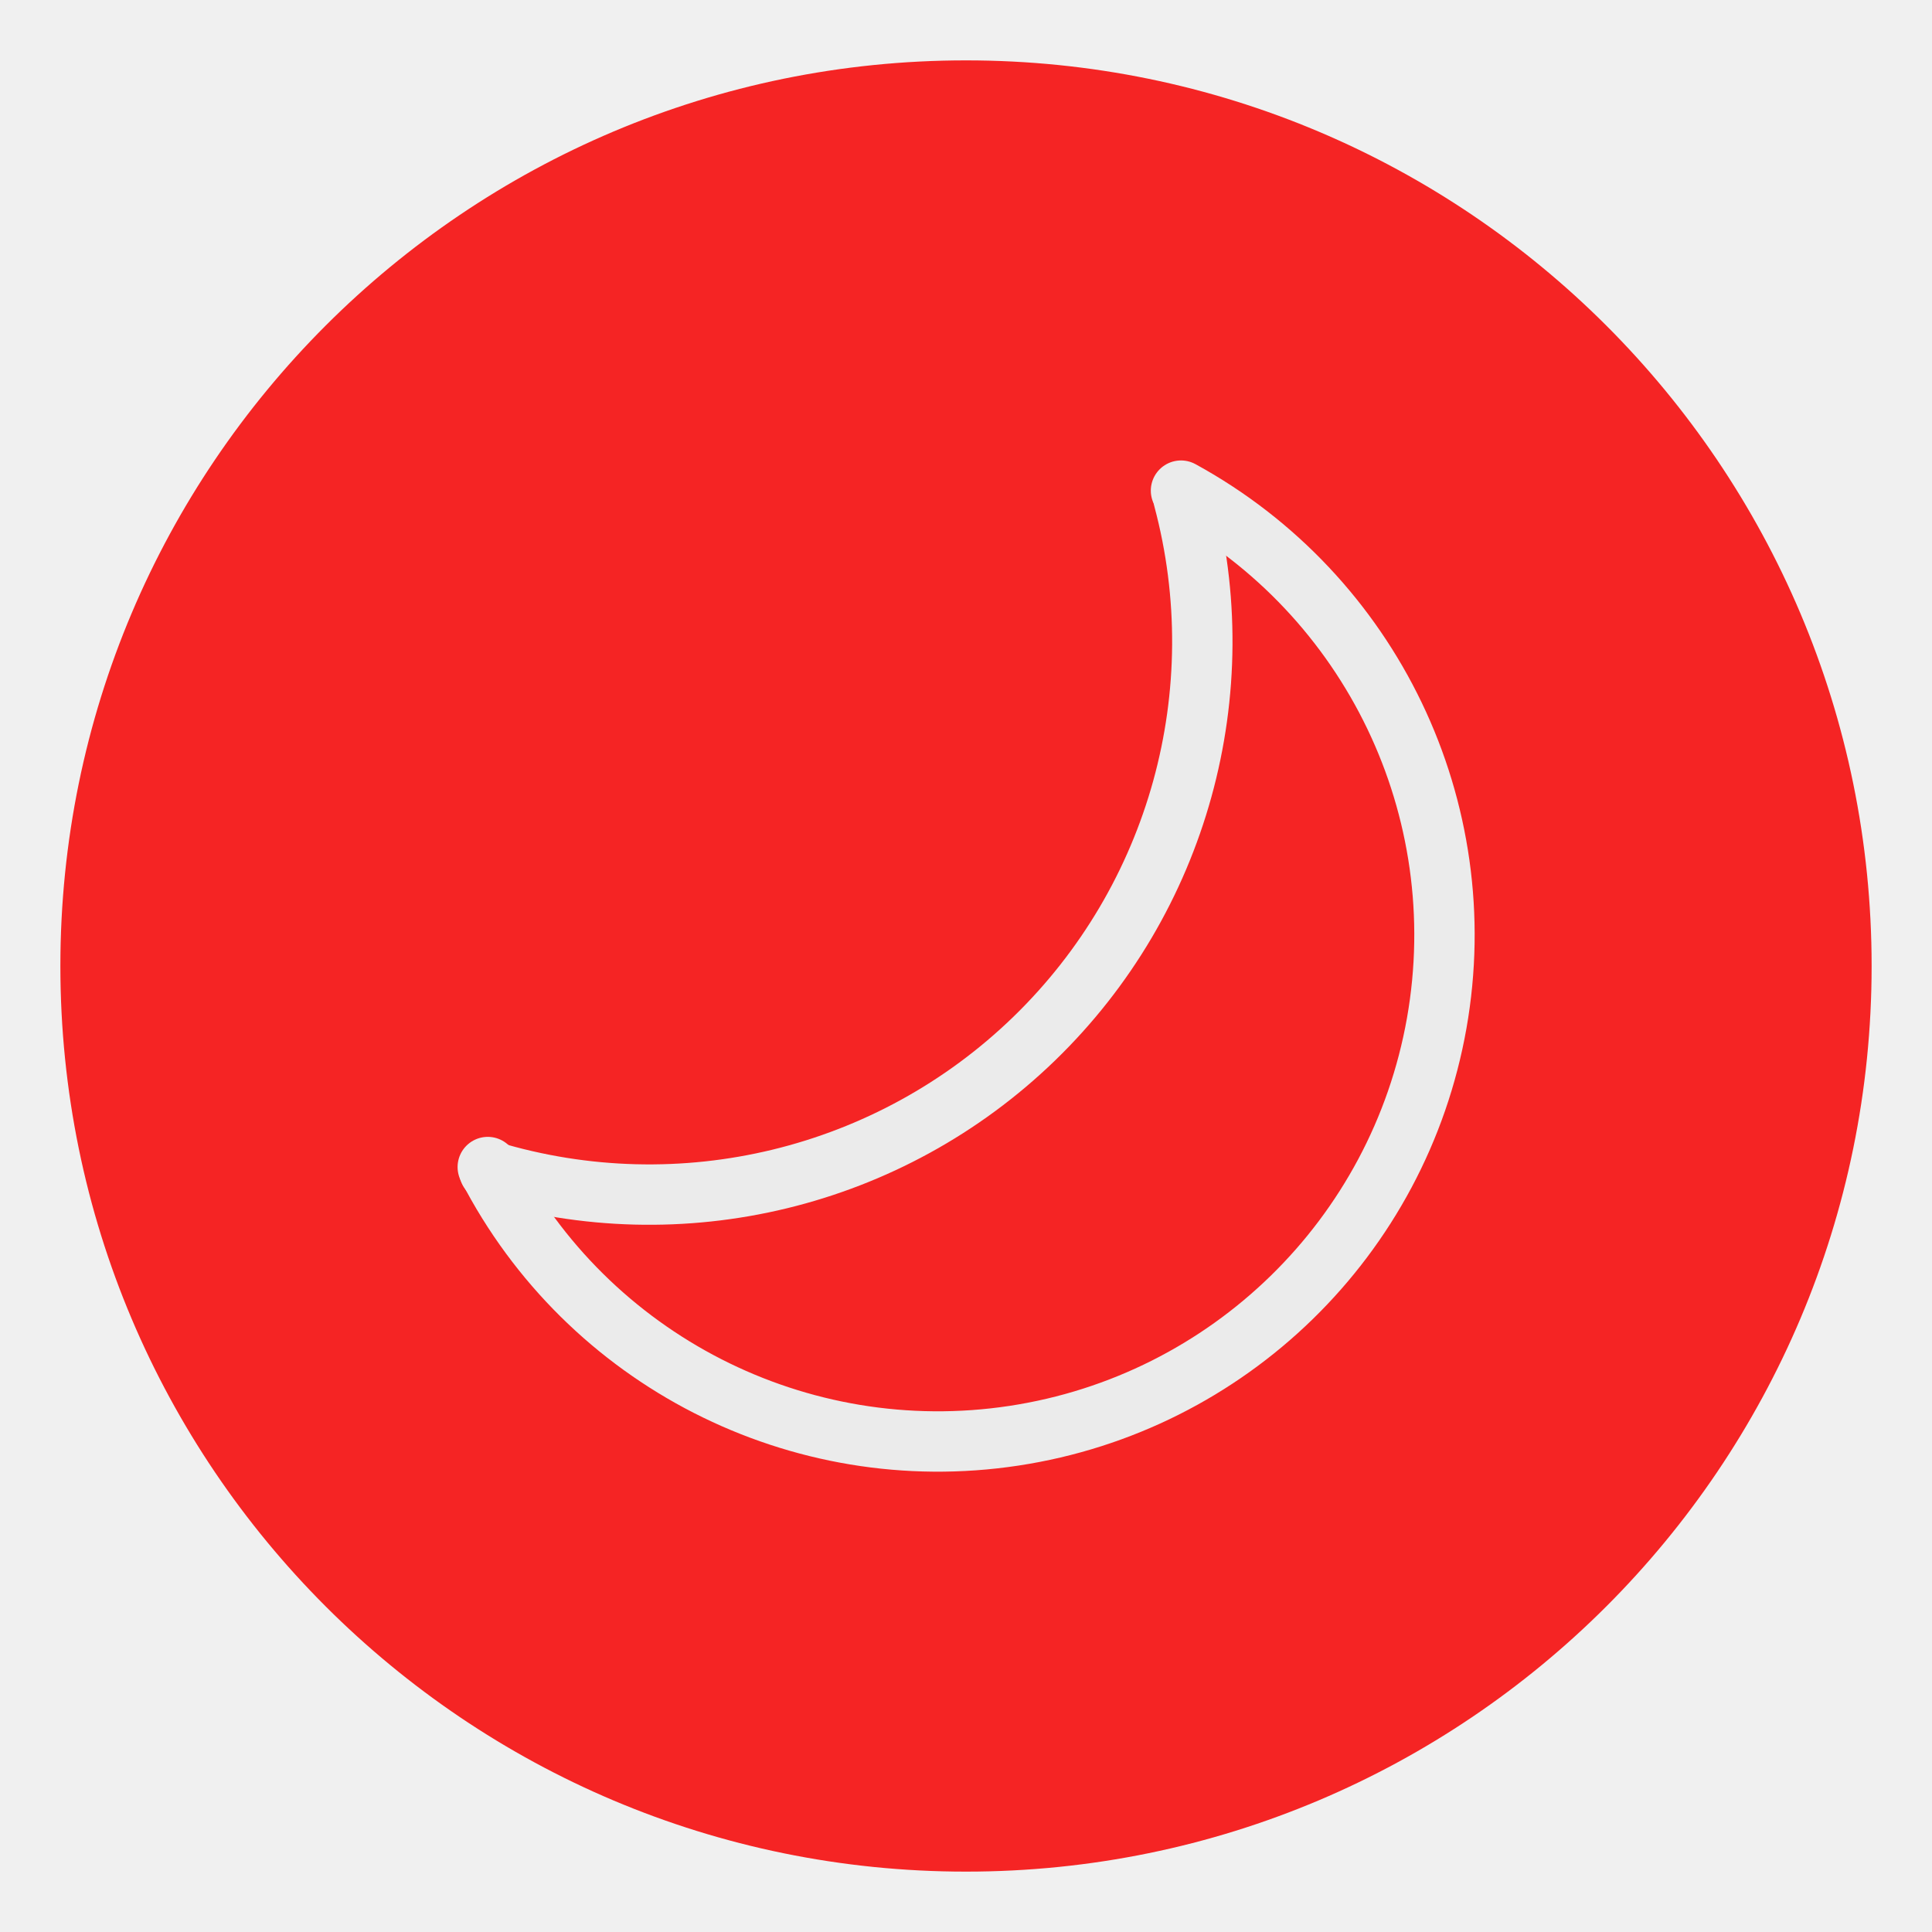
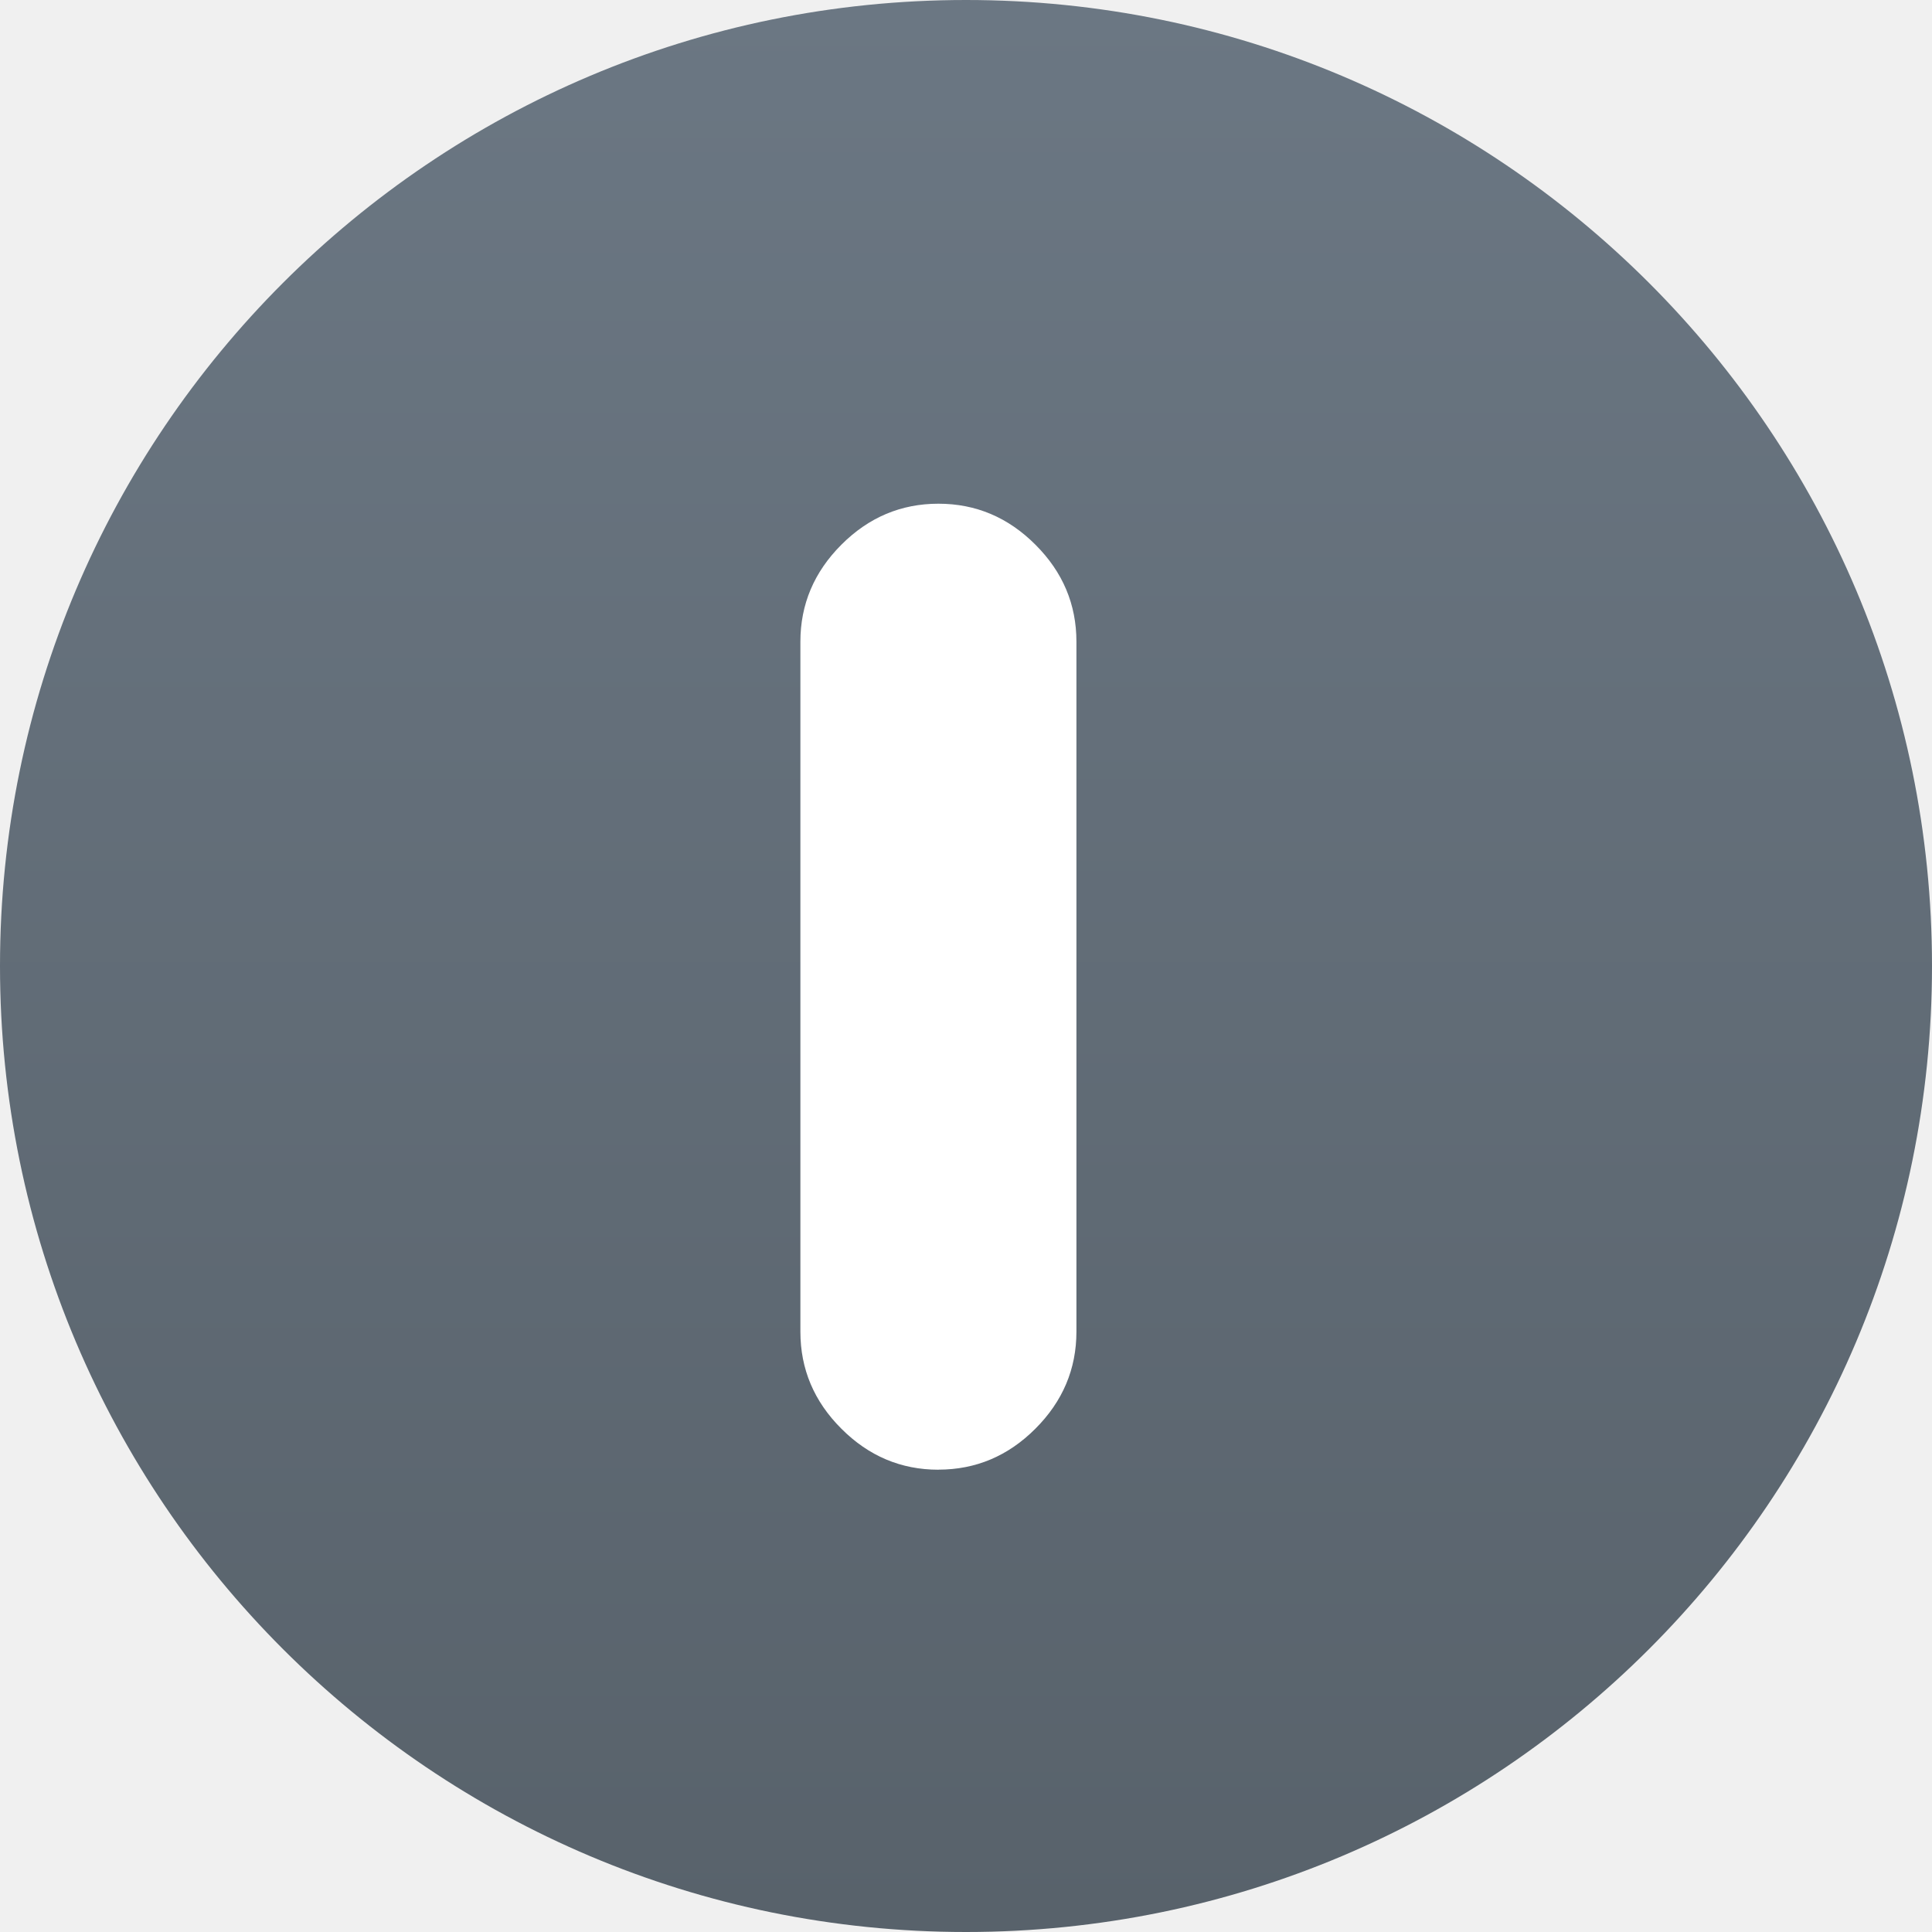
- <svg xmlns="http://www.w3.org/2000/svg" width="32" height="32" version="1.1" id="svg27">
+ <svg xmlns="http://www.w3.org/2000/svg" xmlns:xlink="http://www.w3.org/1999/xlink" width="32" height="32" version="1.1" id="svg27">
  <defs id="defs15">
    <style id="current-color-scheme" type="text/css">.ColorScheme-Text {
        color:#31363b;
      }
      .ColorScheme-Background{
        color:#E9E8E8;
      }
      .ColorScheme-ViewText {
        color:#31363b;
      }
      .ColorScheme-ViewBackground{
        color:#ffffff;
      }
      .ColorScheme-ViewHover {
        color:#000000;
      }
      .ColorScheme-ViewFocus{
        color:#5a5a5a;
      }
      .ColorScheme-ButtonText {
        color:#31363b;
      }
      .ColorScheme-ButtonBackground{
        color:#E9E8E8;
      }
      .ColorScheme-ButtonHover {
        color:#1489ff;
      }
      .ColorScheme-ButtonFocus{
        color:#2B74C7;
      }</style>
    <style type="text/css" id="style5">.ColorScheme-Text { color:#dedede; } .ColorScheme-Highlight { color:#5294e2; } .ColorScheme-ButtonBackground { color:#dedede; }</style>
    <style type="text/css" id="style7" />
    <style type="text/css" id="style9">.ColorScheme-Text { color:#dedede; } .ColorScheme-Highlight { color:#5294e2; } .ColorScheme-ButtonBackground { color:#dedede; }</style>
    <style type="text/css" id="style11" />
    <style type="text/css" id="style13">.ColorScheme-Text {
        color:#31363b;
      }
      .ColorScheme-Background{
        color:#E9E8E8;
      }
      .ColorScheme-ViewText {
        color:#31363b;
      }
      .ColorScheme-ViewBackground{
        color:#ffffff;
      }
      .ColorScheme-ViewHover {
        color:#000000;
      }
      .ColorScheme-ViewFocus{
        color:#5a5a5a;
      }
      .ColorScheme-ButtonText {
        color:#31363b;
      }
      .ColorScheme-ButtonBackground{
        color:#E9E8E8;
      }
      .ColorScheme-ButtonHover {
        color:#1489ff;
      }
      .ColorScheme-ButtonFocus{
        color:#2B74C7;
      }</style>
    <style type="text/css" id="current-color-scheme-6">.ColorScheme-Text {
        color:#31363b;
      }
      .ColorScheme-Background{
        color:#E9E8E8;
      }
      .ColorScheme-ViewText {
        color:#31363b;
      }
      .ColorScheme-ViewBackground{
        color:#ffffff;
      }
      .ColorScheme-ViewHover {
        color:#000000;
      }
      .ColorScheme-ViewFocus{
        color:#5a5a5a;
      }
      .ColorScheme-ButtonText {
        color:#31363b;
      }
      .ColorScheme-ButtonBackground{
        color:#E9E8E8;
      }
      .ColorScheme-ButtonHover {
        color:#1489ff;
      }
      .ColorScheme-ButtonFocus{
        color:#2B74C7;
      }</style>
    <style id="style5-7" type="text/css">.ColorScheme-Text { color:#dedede; } .ColorScheme-Highlight { color:#5294e2; } .ColorScheme-ButtonBackground { color:#dedede; }</style>
    <style id="style7-5" type="text/css" />
    <style id="style9-3" type="text/css">.ColorScheme-Text { color:#dedede; } .ColorScheme-Highlight { color:#5294e2; } .ColorScheme-ButtonBackground { color:#dedede; }</style>
    <style id="style11-5" type="text/css" />
+     <linearGradient gradientTransform="matrix(0.2191586,0,0,0.2191586,-48.07817,-7.559048)" id="b" gradientUnits="userSpaceOnUse" x1="294.43" x2="290.336" y1="182.551" y2="30.599">
+       <stop offset="0" stop-color="#566069" id="stop7" />
+       <stop offset="1" stop-color="#6c7884" id="stop9" />
+     </linearGradient>
+     <style type="text/css" id="current-color-scheme-67">.ColorScheme-Text {
+         color:#31363b;
+       }
+       .ColorScheme-Background{
+         color:#E9E8E8;
+       }
+       .ColorScheme-ViewText {
+         color:#31363b;
+       }
+       .ColorScheme-ViewBackground{
+         color:#ffffff;
+       }
+       .ColorScheme-ViewHover {
+         color:#000000;
+       }
+       .ColorScheme-ViewFocus{
+         color:#5a5a5a;
+       }
+       .ColorScheme-ButtonText {
+         color:#31363b;
+       }
+       .ColorScheme-ButtonBackground{
+         color:#E9E8E8;
+       }
+       .ColorScheme-ButtonHover {
+         color:#1489ff;
+       }
+       .ColorScheme-ButtonFocus{
+         color:#2B74C7;
+       }</style>
+     <style id="style5-53" type="text/css">.ColorScheme-Text { color:#dedede; } .ColorScheme-Highlight { color:#5294e2; } .ColorScheme-ButtonBackground { color:#dedede; }</style>
+     <style id="style7-56" type="text/css" />
+     <style id="style9-2" type="text/css">.ColorScheme-Text { color:#dedede; } .ColorScheme-Highlight { color:#5294e2; } .ColorScheme-ButtonBackground { color:#dedede; }</style>
+     <style id="style11-9" type="text/css" />
+     <linearGradient y2="-7.895" y1="55.642" x2="14.338" x1="15.883" gradientUnits="userSpaceOnUse" id="b-1" gradientTransform="matrix(-0.5146651,0,0,0.5146651,22.76202,4.955864)">
+       <stop id="stop7-2" stop-color="#566069" offset="0" />
+       <stop id="stop9-7" stop-color="#6c7884" offset="1" />
+     </linearGradient>
+     <style id="current-color-scheme-7" type="text/css">.ColorScheme-Text {
+         color:#31363b;
+       }
+       .ColorScheme-Background{
+         color:#E9E8E8;
+       }
+       .ColorScheme-ViewText {
+         color:#31363b;
+       }
+       .ColorScheme-ViewBackground{
+         color:#ffffff;
+       }
+       .ColorScheme-ViewHover {
+         color:#000000;
+       }
+       .ColorScheme-ViewFocus{
+         color:#5a5a5a;
+       }
+       .ColorScheme-ButtonText {
+         color:#31363b;
+       }
+       .ColorScheme-ButtonBackground{
+         color:#E9E8E8;
+       }
+       .ColorScheme-ButtonHover {
+         color:#1489ff;
+       }
+       .ColorScheme-ButtonFocus{
+         color:#2B74C7;
+       }</style>
+     <style type="text/css" id="style5-5">.ColorScheme-Text { color:#dedede; } .ColorScheme-Highlight { color:#5294e2; } .ColorScheme-ButtonBackground { color:#dedede; }</style>
+     <style type="text/css" id="style7-3" />
+     <style type="text/css" id="style9-5">.ColorScheme-Text { color:#dedede; } .ColorScheme-Highlight { color:#5294e2; } .ColorScheme-ButtonBackground { color:#dedede; }</style>
+     <style type="text/css" id="style11-6" />
+     <linearGradient id="a" gradientUnits="userSpaceOnUse" x1="399.571" x2="399.571" y1="545.798" y2="517.798" gradientTransform="matrix(1.141879,0,0,1.139749,-585.9329,-630.0727)">
+       <stop offset="0" stop-color="#3889e9" id="stop2" />
+       <stop offset="1" stop-color="#5ea5fb" id="stop4" />
+     </linearGradient>
+     <linearGradient id="b-2" gradientUnits="userSpaceOnUse" x1="406.261" x2="406.752" y1="545.723" y2="519.357" gradientTransform="matrix(1.141879,0,0,1.139749,-441.4179,-590.1598)">
+       <stop offset="0" stop-color="#566069" id="stop7-91" />
+       <stop offset="1" stop-color="#6c7884" id="stop9-2" />
+     </linearGradient>
+     <style type="text/css" id="current-color-scheme-6-0">.ColorScheme-Text {
+         color:#31363b;
+       }
+       .ColorScheme-Background{
+         color:#E9E8E8;
+       }
+       .ColorScheme-ViewText {
+         color:#31363b;
+       }
+       .ColorScheme-ViewBackground{
+         color:#ffffff;
+       }
+       .ColorScheme-ViewHover {
+         color:#000000;
+       }
+       .ColorScheme-ViewFocus{
+         color:#5a5a5a;
+       }
+       .ColorScheme-ButtonText {
+         color:#31363b;
+       }
+       .ColorScheme-ButtonBackground{
+         color:#E9E8E8;
+       }
+       .ColorScheme-ButtonHover {
+         color:#1489ff;
+       }
+       .ColorScheme-ButtonFocus{
+         color:#2B74C7;
+       }</style>
+     <style id="current-color-scheme-3" type="text/css">.ColorScheme-Text {
+         color:#31363b;
+       }
+       .ColorScheme-Background{
+         color:#E9E8E8;
+       }
+       .ColorScheme-ViewText {
+         color:#31363b;
+       }
+       .ColorScheme-ViewBackground{
+         color:#ffffff;
+       }
+       .ColorScheme-ViewHover {
+         color:#000000;
+       }
+       .ColorScheme-ViewFocus{
+         color:#5a5a5a;
+       }
+       .ColorScheme-ButtonText {
+         color:#31363b;
+       }
+       .ColorScheme-ButtonBackground{
+         color:#E9E8E8;
+       }
+       .ColorScheme-ButtonHover {
+         color:#1489ff;
+       }
+       .ColorScheme-ButtonFocus{
+         color:#2B74C7;
+       }</style>
+     <style type="text/css" id="style822">.ColorScheme-Text { color:#dedede; } .ColorScheme-Highlight { color:#5294e2; } .ColorScheme-ButtonBackground { color:#dedede; }</style>
+     <style type="text/css" id="style824" />
+     <style type="text/css" id="style826">.ColorScheme-Text { color:#dedede; } .ColorScheme-Highlight { color:#5294e2; } .ColorScheme-ButtonBackground { color:#dedede; }</style>
+     <style type="text/css" id="style828" />
+     <linearGradient y2="7.88" y1="555.46" xlink:href="#d" x2="271.006" x1="274.253" gradientUnits="userSpaceOnUse" id="b-75" gradientTransform="matrix(0.03686754,0,0,0.03686754,5.702094,5.852188)" />
+     <linearGradient id="d">
+       <stop id="stop9-3" stop-color="#566069" offset="0" />
+       <stop id="stop11" stop-color="#6c7884" offset="1" />
+     </linearGradient>
+     <linearGradient y2="-158.68" y1="711.765" xlink:href="#d" x2="281.46" x1="287.515" gradientUnits="userSpaceOnUse" id="c" gradientTransform="matrix(0.03686754,0,0,0.03686754,-28.73858,-10.69019)" />
+     <linearGradient gradientTransform="matrix(-0.1249906,0,0,0.1249906,21.98216,7.93888)" id="a-5" gradientUnits="userSpaceOnUse" x1="44.671" x2="47.062" y1="132.295" y2="-1.974">
+       <stop offset="0" stop-color="#566069" id="stop2-6" />
+       <stop offset="1" stop-color="#6c7884" id="stop4-2" />
+     </linearGradient>
+     <linearGradient id="linearGradient825">
+       <stop id="stop821" offset="0" style="stop-color:#58626b;stop-opacity:1" />
+       <stop id="stop823" offset="1" style="stop-color:#6b7783;stop-opacity:1" />
+     </linearGradient>
+     <style type="text/css" id="current-color-scheme-36">.ColorScheme-Text {
+         color:#31363b;
+       }
+       .ColorScheme-Background{
+         color:#E9E8E8;
+       }
+       .ColorScheme-ViewText {
+         color:#000000;
+       }
+       .ColorScheme-ViewBackground{
+         color:#ffffff;
+       }
+       .ColorScheme-ViewHover {
+         color:#000000;
+       }
+       .ColorScheme-ViewFocus{
+         color:#5a5a5a;
+       }
+       .ColorScheme-ButtonText {
+         color:#000000;
+       }
+       .ColorScheme-ButtonBackground{
+         color:#E9E8E8;
+       }
+       .ColorScheme-ButtonHover {
+         color:#1489ff;
+       }
+       .ColorScheme-ButtonFocus{
+         color:#2B74C7;
+       }</style>
+     <linearGradient y2="-138.895" y1="569.971" x2="167.458" x1="167.458" gradientUnits="userSpaceOnUse" id="b-7" gradientTransform="matrix(0.04836713,0,0,0.04836713,6.757719,6.717942)">
+       <stop id="stop7-9" stop-color="#566069" offset="0" />
+       <stop id="stop9-5" stop-color="#6c7884" offset="1" />
+     </linearGradient>
+     <linearGradient gradientTransform="translate(33.25,0.2500004)" gradientUnits="userSpaceOnUse" y2="-0.25" x2="-17.125" y1="31.625" x1="-17.125" id="linearGradient827" xlink:href="#linearGradient825" />
  </defs>
-   <g transform="translate(158)" id="system-suspend">
-     <g transform="translate(0,39)" id="g966">
-       <circle r="15" cy="-23" cx="-142" id="circle1079" style="opacity:1;fill:#f52323;fill-opacity:0.992;stroke:none;stroke-width:2.5;stroke-linecap:round;stroke-linejoin:round;stroke-miterlimit:4;stroke-dasharray:none;stroke-opacity:1" />
-       <g id="g1089" transform="translate(-33.68397,-0.2670367)">
-         <g id="g959">
-           <path d="m 95.912,68.472 a 8.389,8.389 0 0 1 -9.309,-3.015 8.389,8.389 0 0 1 -0.12,-9.784 8.389,8.389 0 0 1 9.232,-3.242" id="path1428" style="opacity:1;fill:none;fill-opacity:1;fill-rule:evenodd;stroke:#ebebeb;stroke-width:1;stroke-linecap:round;stroke-linejoin:miter;stroke-miterlimit:4;stroke-dasharray:none;stroke-dashoffset:3;stroke-opacity:1;paint-order:stroke fill markers" transform="matrix(-0.7071068,-0.7071068,-0.7071068,0.7071068,0,0)" />
-           <path transform="matrix(-0.7071068,-0.7071068,-0.7071068,0.7071068,0,0)" style="opacity:1;fill:none;fill-opacity:1;fill-rule:evenodd;stroke:#ebebeb;stroke-width:1;stroke-linecap:round;stroke-linejoin:miter;stroke-miterlimit:4;stroke-dasharray:none;stroke-dashoffset:3;stroke-opacity:1;paint-order:stroke fill markers" id="path1430" d="m 95.849,68.5 a 9.161,9.161 0 0 1 -4.833,-7.929 9.161,9.161 0 0 1 4.579,-8.078" />
-         </g>
-       </g>
-     </g>
-     <rect style="color:#333333;opacity:0;fill:#333333;stroke-width:2" id="rect92" ry="0" rx="0" height="32" width="32" y="0" x="-158" />
-     <path style="color:#000000;overflow:visible;opacity:0;fill:#333333" id="path94" overflow="visible" d="m -142,0 c -8.828,0 -16,7.172 -16,16 0,8.828 7.172,16 16,16 8.828,0 16,-7.172 16,-16 0,-8.828 -7.172,-16 -16,-16 z" />
-   </g>
+   <circle style="opacity:1;fill:url(#linearGradient827);fill-opacity:1;stroke:none;stroke-width:1.128;stroke-opacity:1" id="path819" cx="16" cy="16" r="16" />
+   <path style="fill:#ffffff;stroke-width:0.219;fill-opacity:1" d="m 15.543,24.342 c 0.619,0 1.155,-0.226 1.607,-0.679 0.452,-0.452 0.679,-0.988 0.679,-1.607 V 10.629 c 0,-0.619 -0.226,-1.155 -0.679,-1.607 -0.452,-0.453 -0.988,-0.679 -1.607,-0.679 -0.619,0 -1.155,0.226 -1.607,0.679 -0.452,0.452 -0.679,0.988 -0.679,1.607 v 11.428 c 0,0.619 0.226,1.155 0.679,1.607 0.452,0.453 0.988,0.679 1.607,0.679 z" id="path929" />
+   <circle style="fill:url(#a);stroke-width:1.483" cx="-128.529" cy="-23.957" r="0" id="circle14" />
</svg>
